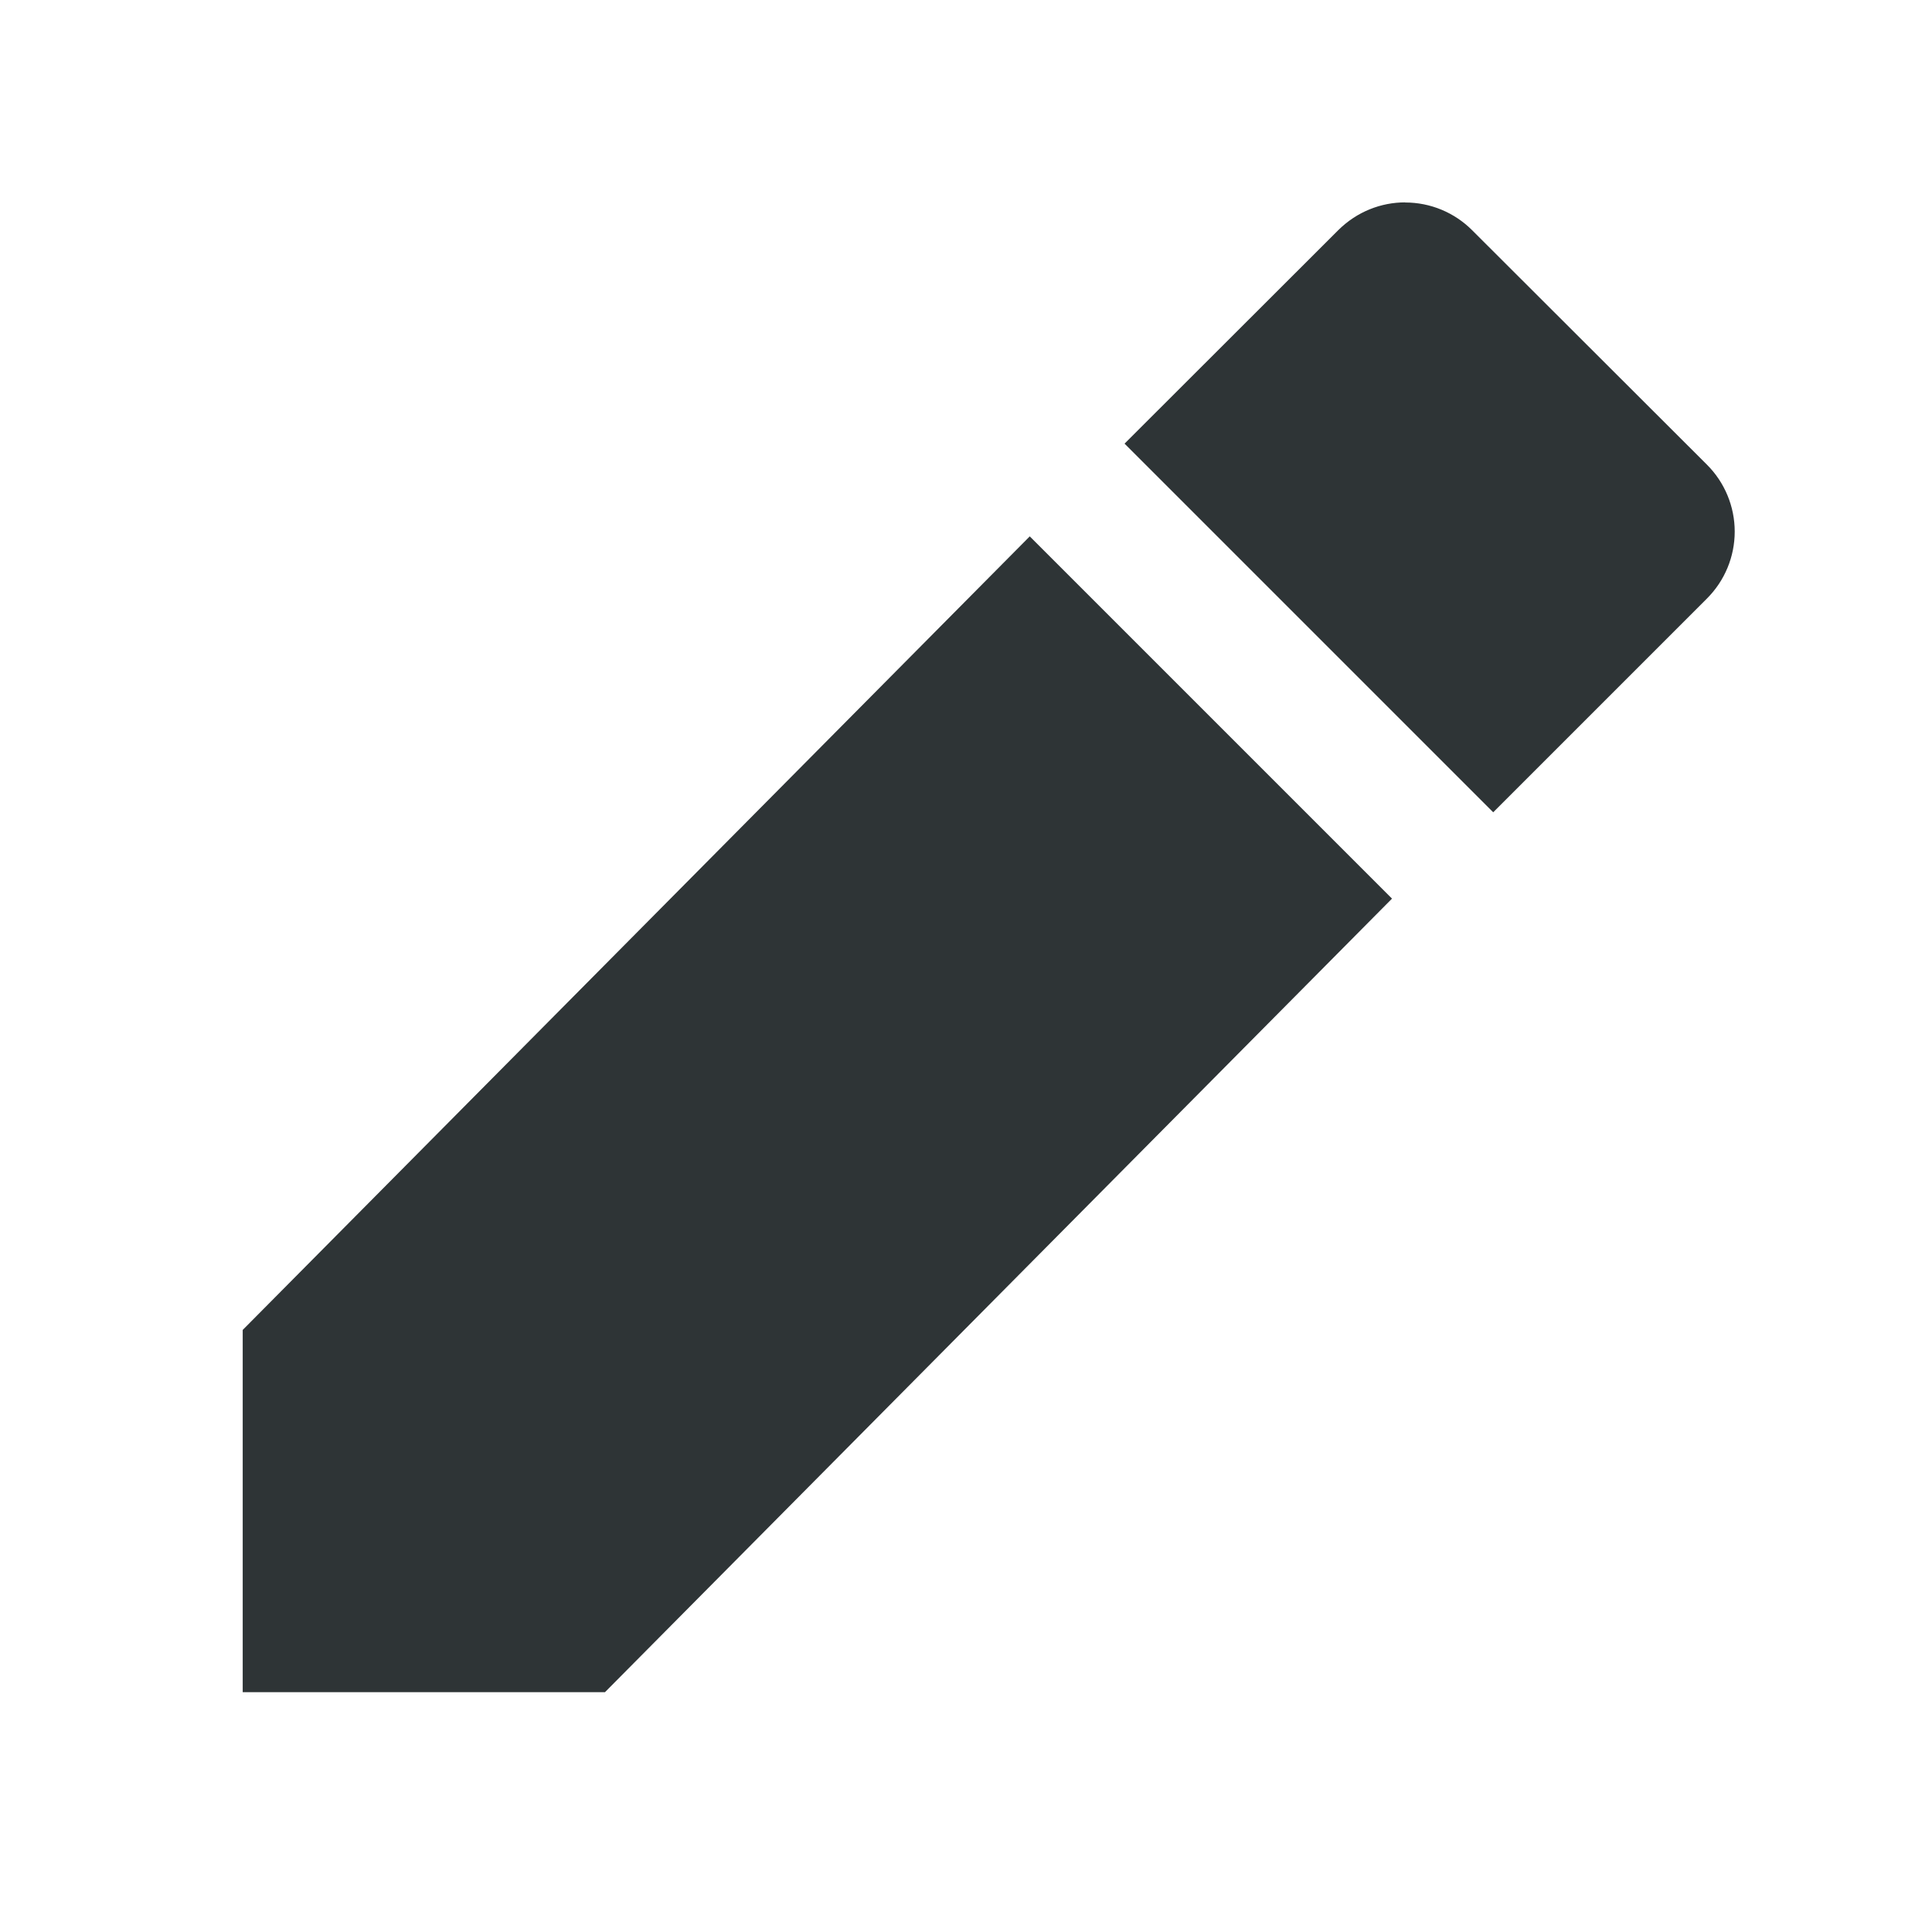
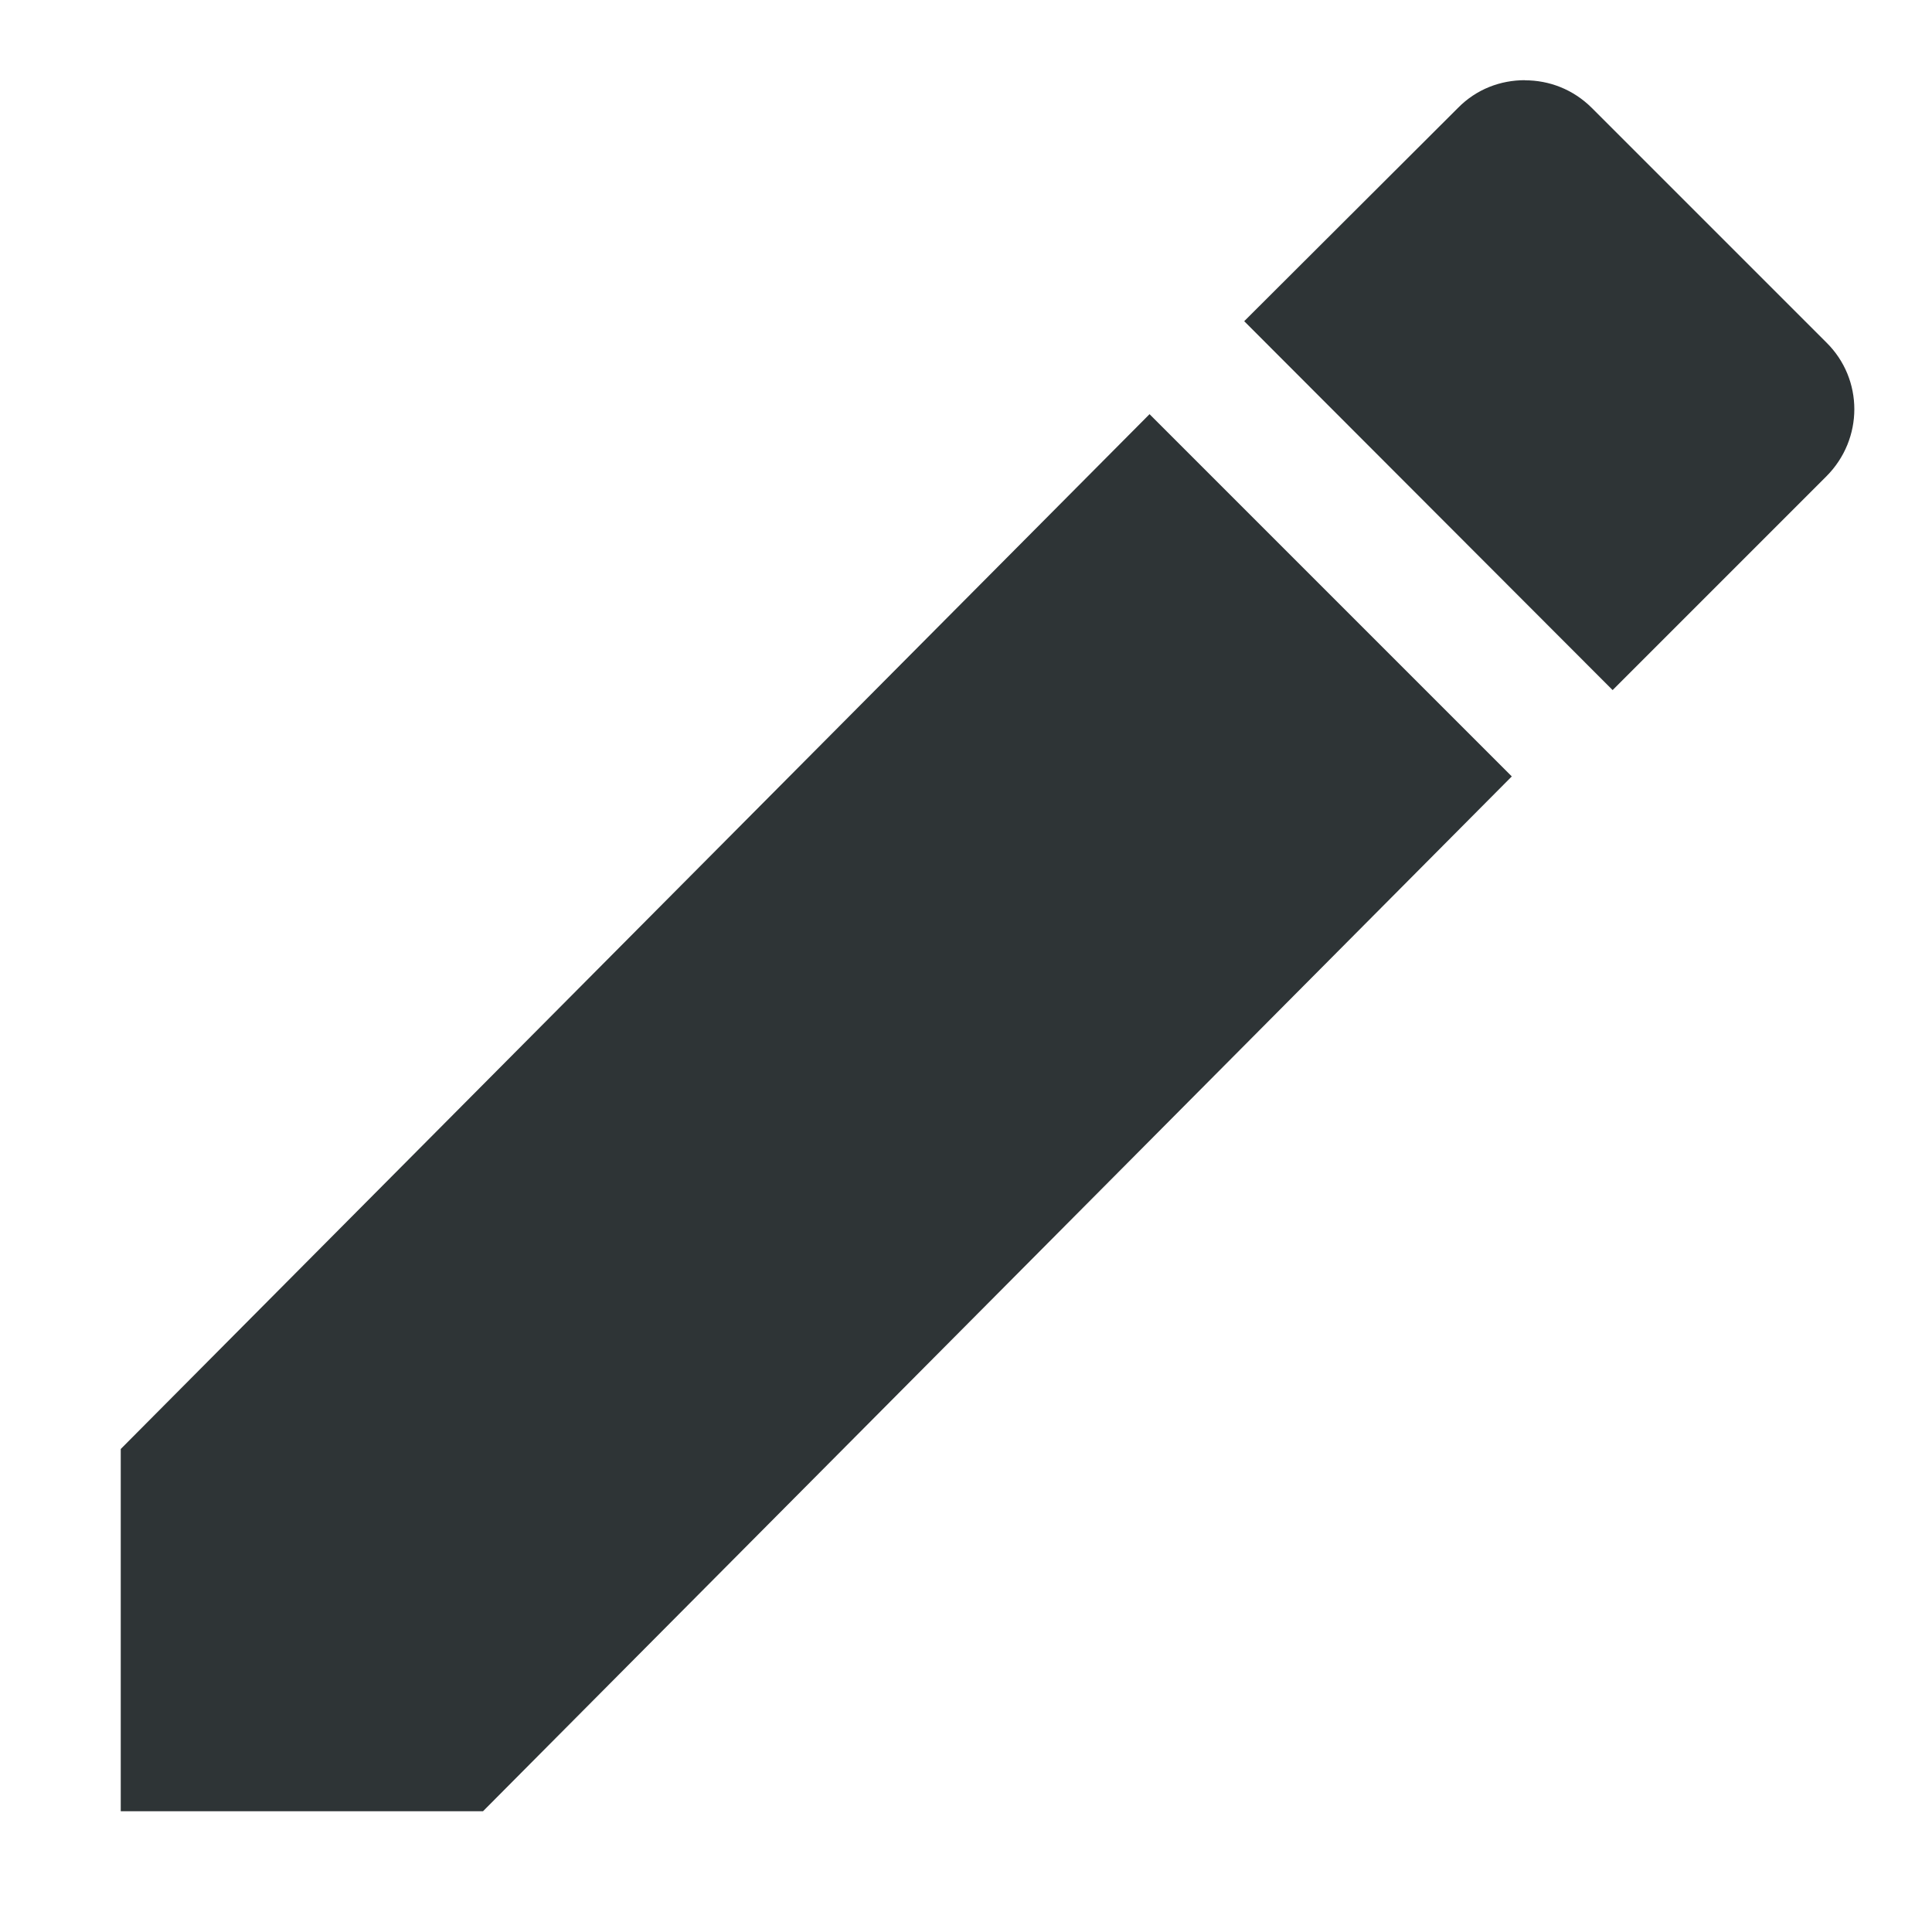
- <svg xmlns="http://www.w3.org/2000/svg" width="16" height="16">
-   <g fill="#2e3436" fill-rule="evenodd">
-     <path d="M2.01 11.014l6.518-6.572 3 3-6.518 6.572h-3z" />
-     <path d="M11.637 1.676c-.2 0-.4.077-.554.23l-1.77 1.768 3.053 3.053 1.77-1.77a.783.783 0 000-1.109l-1.944-1.941a.782.782 0 00-.555-.23z" style="isolation:auto;mix-blend-mode:normal;solid-color:#000;solid-opacity:1;marker:none" color="#000" overflow="visible" />
-   </g>
+ <svg xmlns="http://www.w3.org/2000/svg" height="16px" viewBox="0 0 16 16" width="16px">
+   <path d="m 12.629 0.664 c -0.203 0 -0.402 0.074 -0.555 0.23 l -1.77 1.766 l 3.051 3.055 l 1.77 -1.77 c 0.309 -0.309 0.309 -0.805 0 -1.109 l -1.941 -1.941 c -0.156 -0.156 -0.355 -0.23 -0.555 -0.23 z m -3.109 2.766 l -8.52 8.57 v 3 h 3 l 8.52 -8.57 z m 0 0" fill="#2e3436" fill-rule="evenodd" />
</svg>
